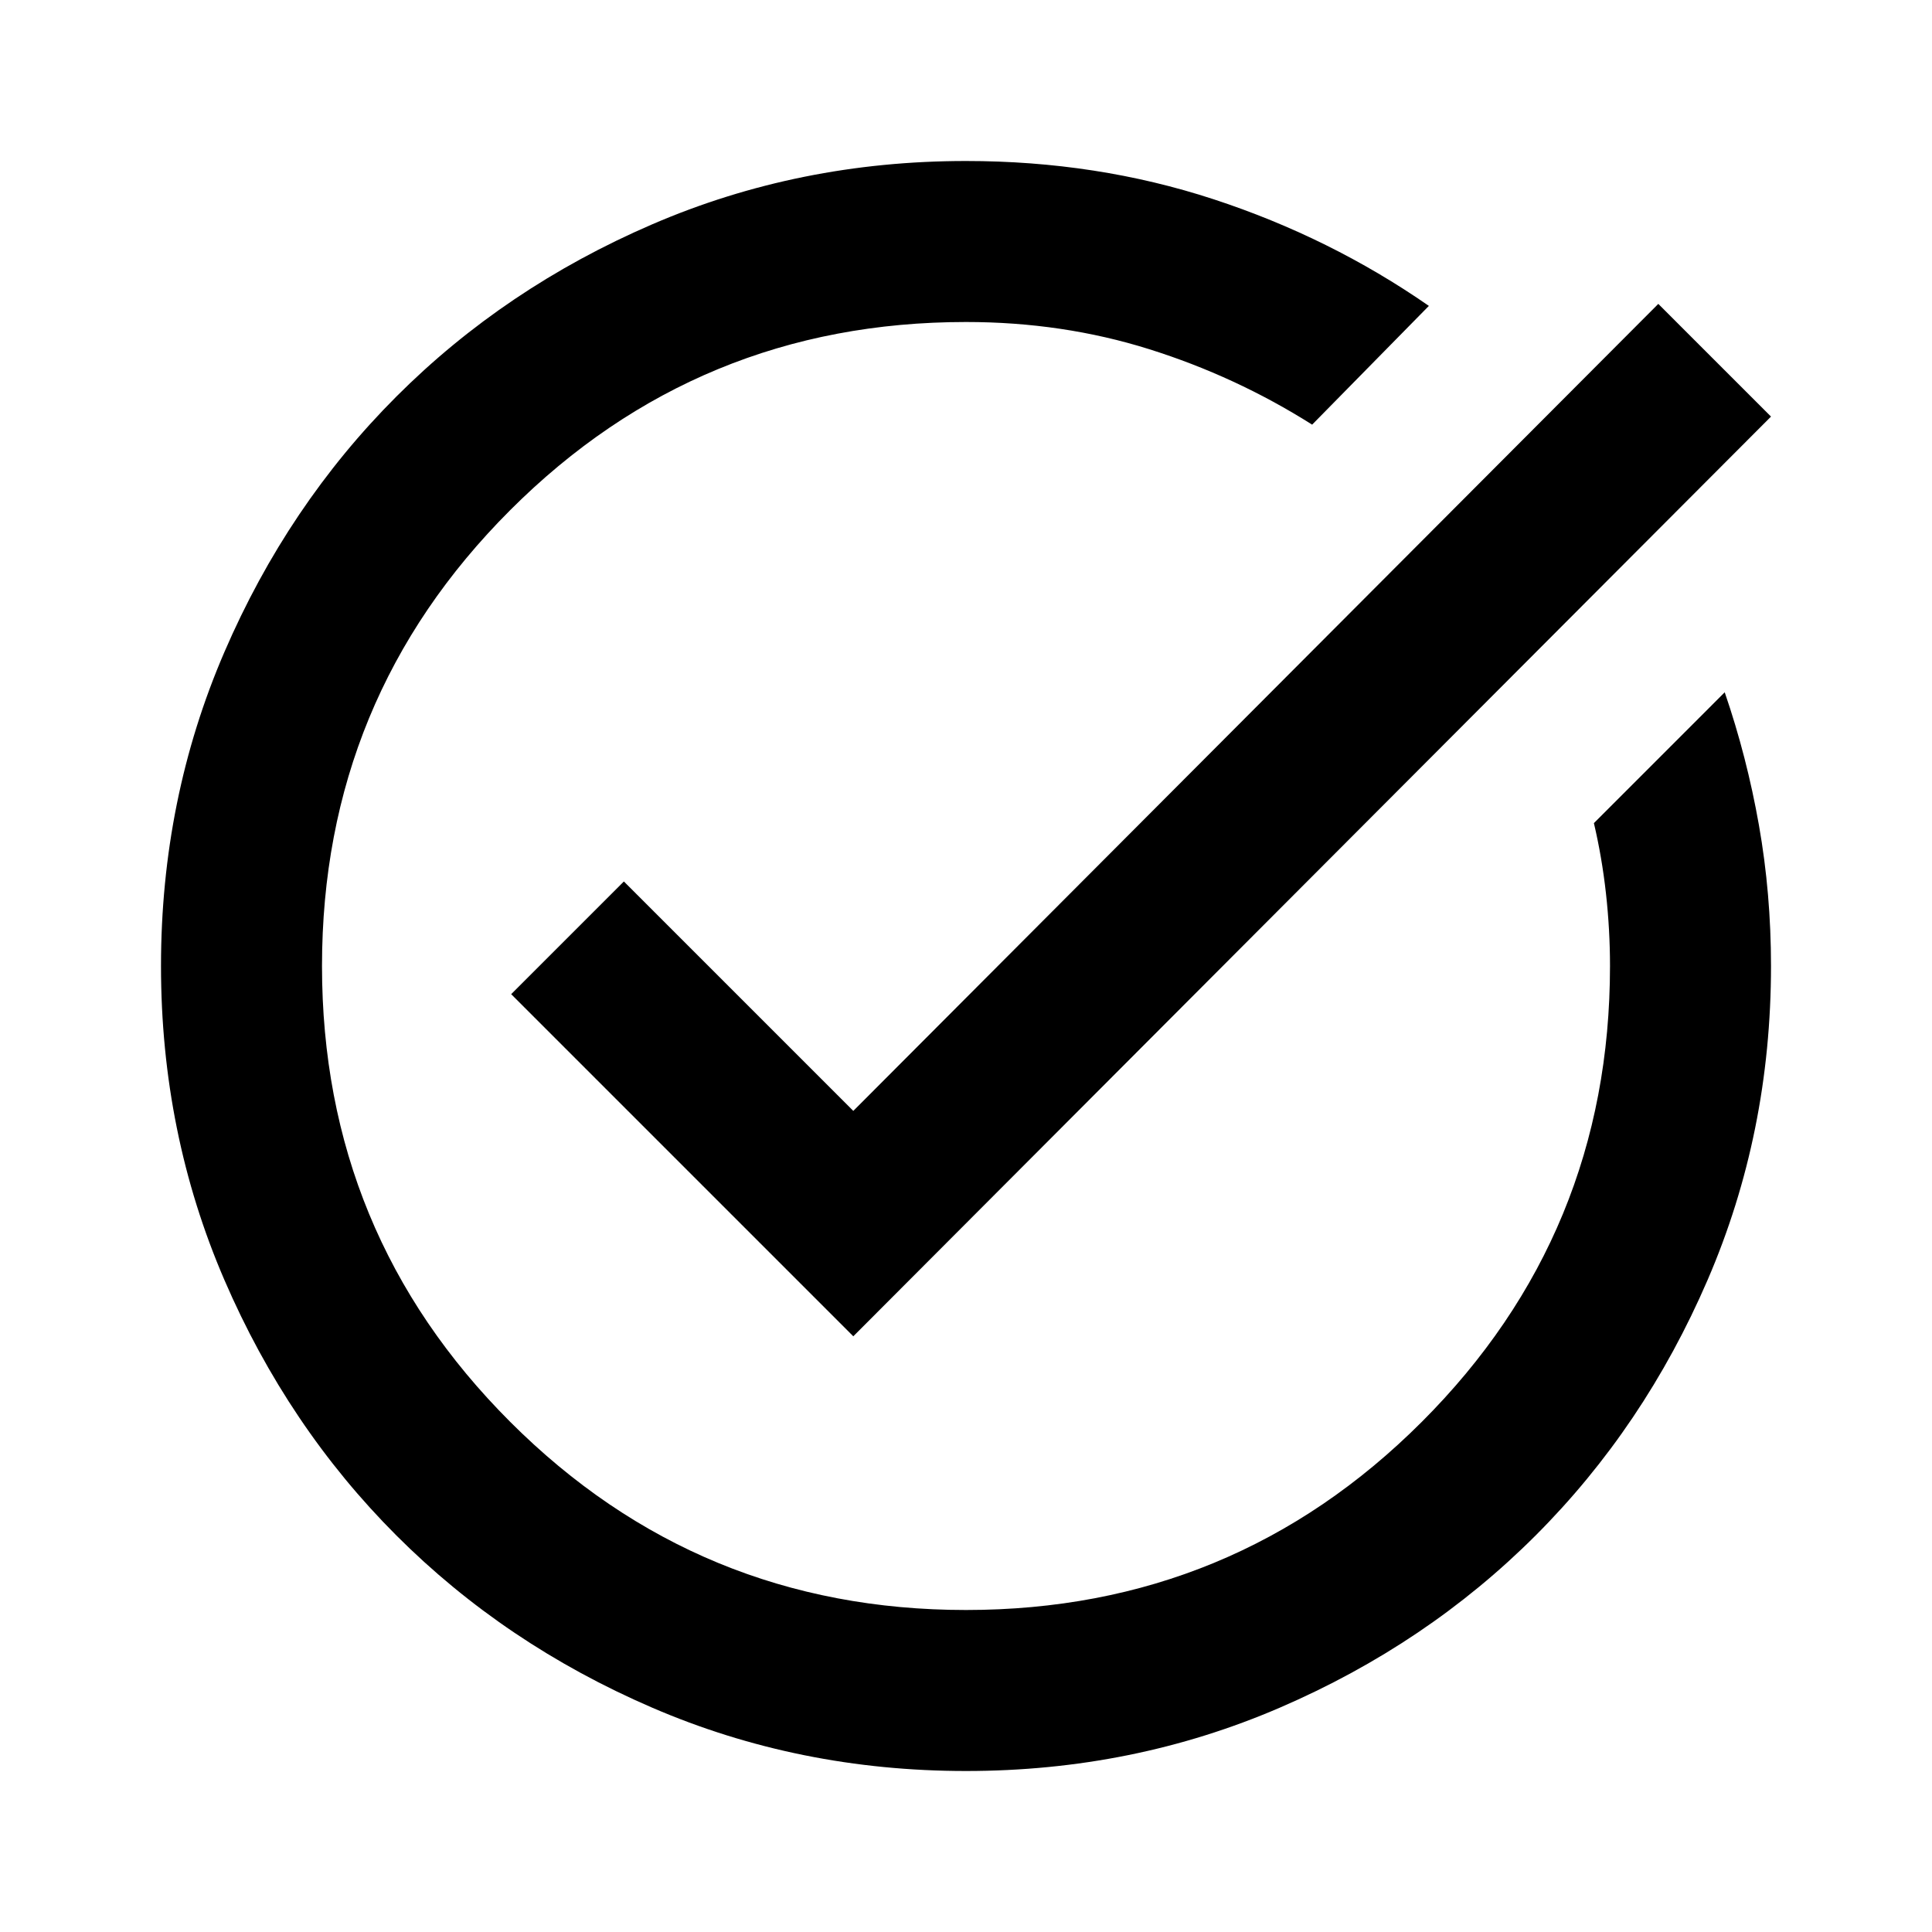
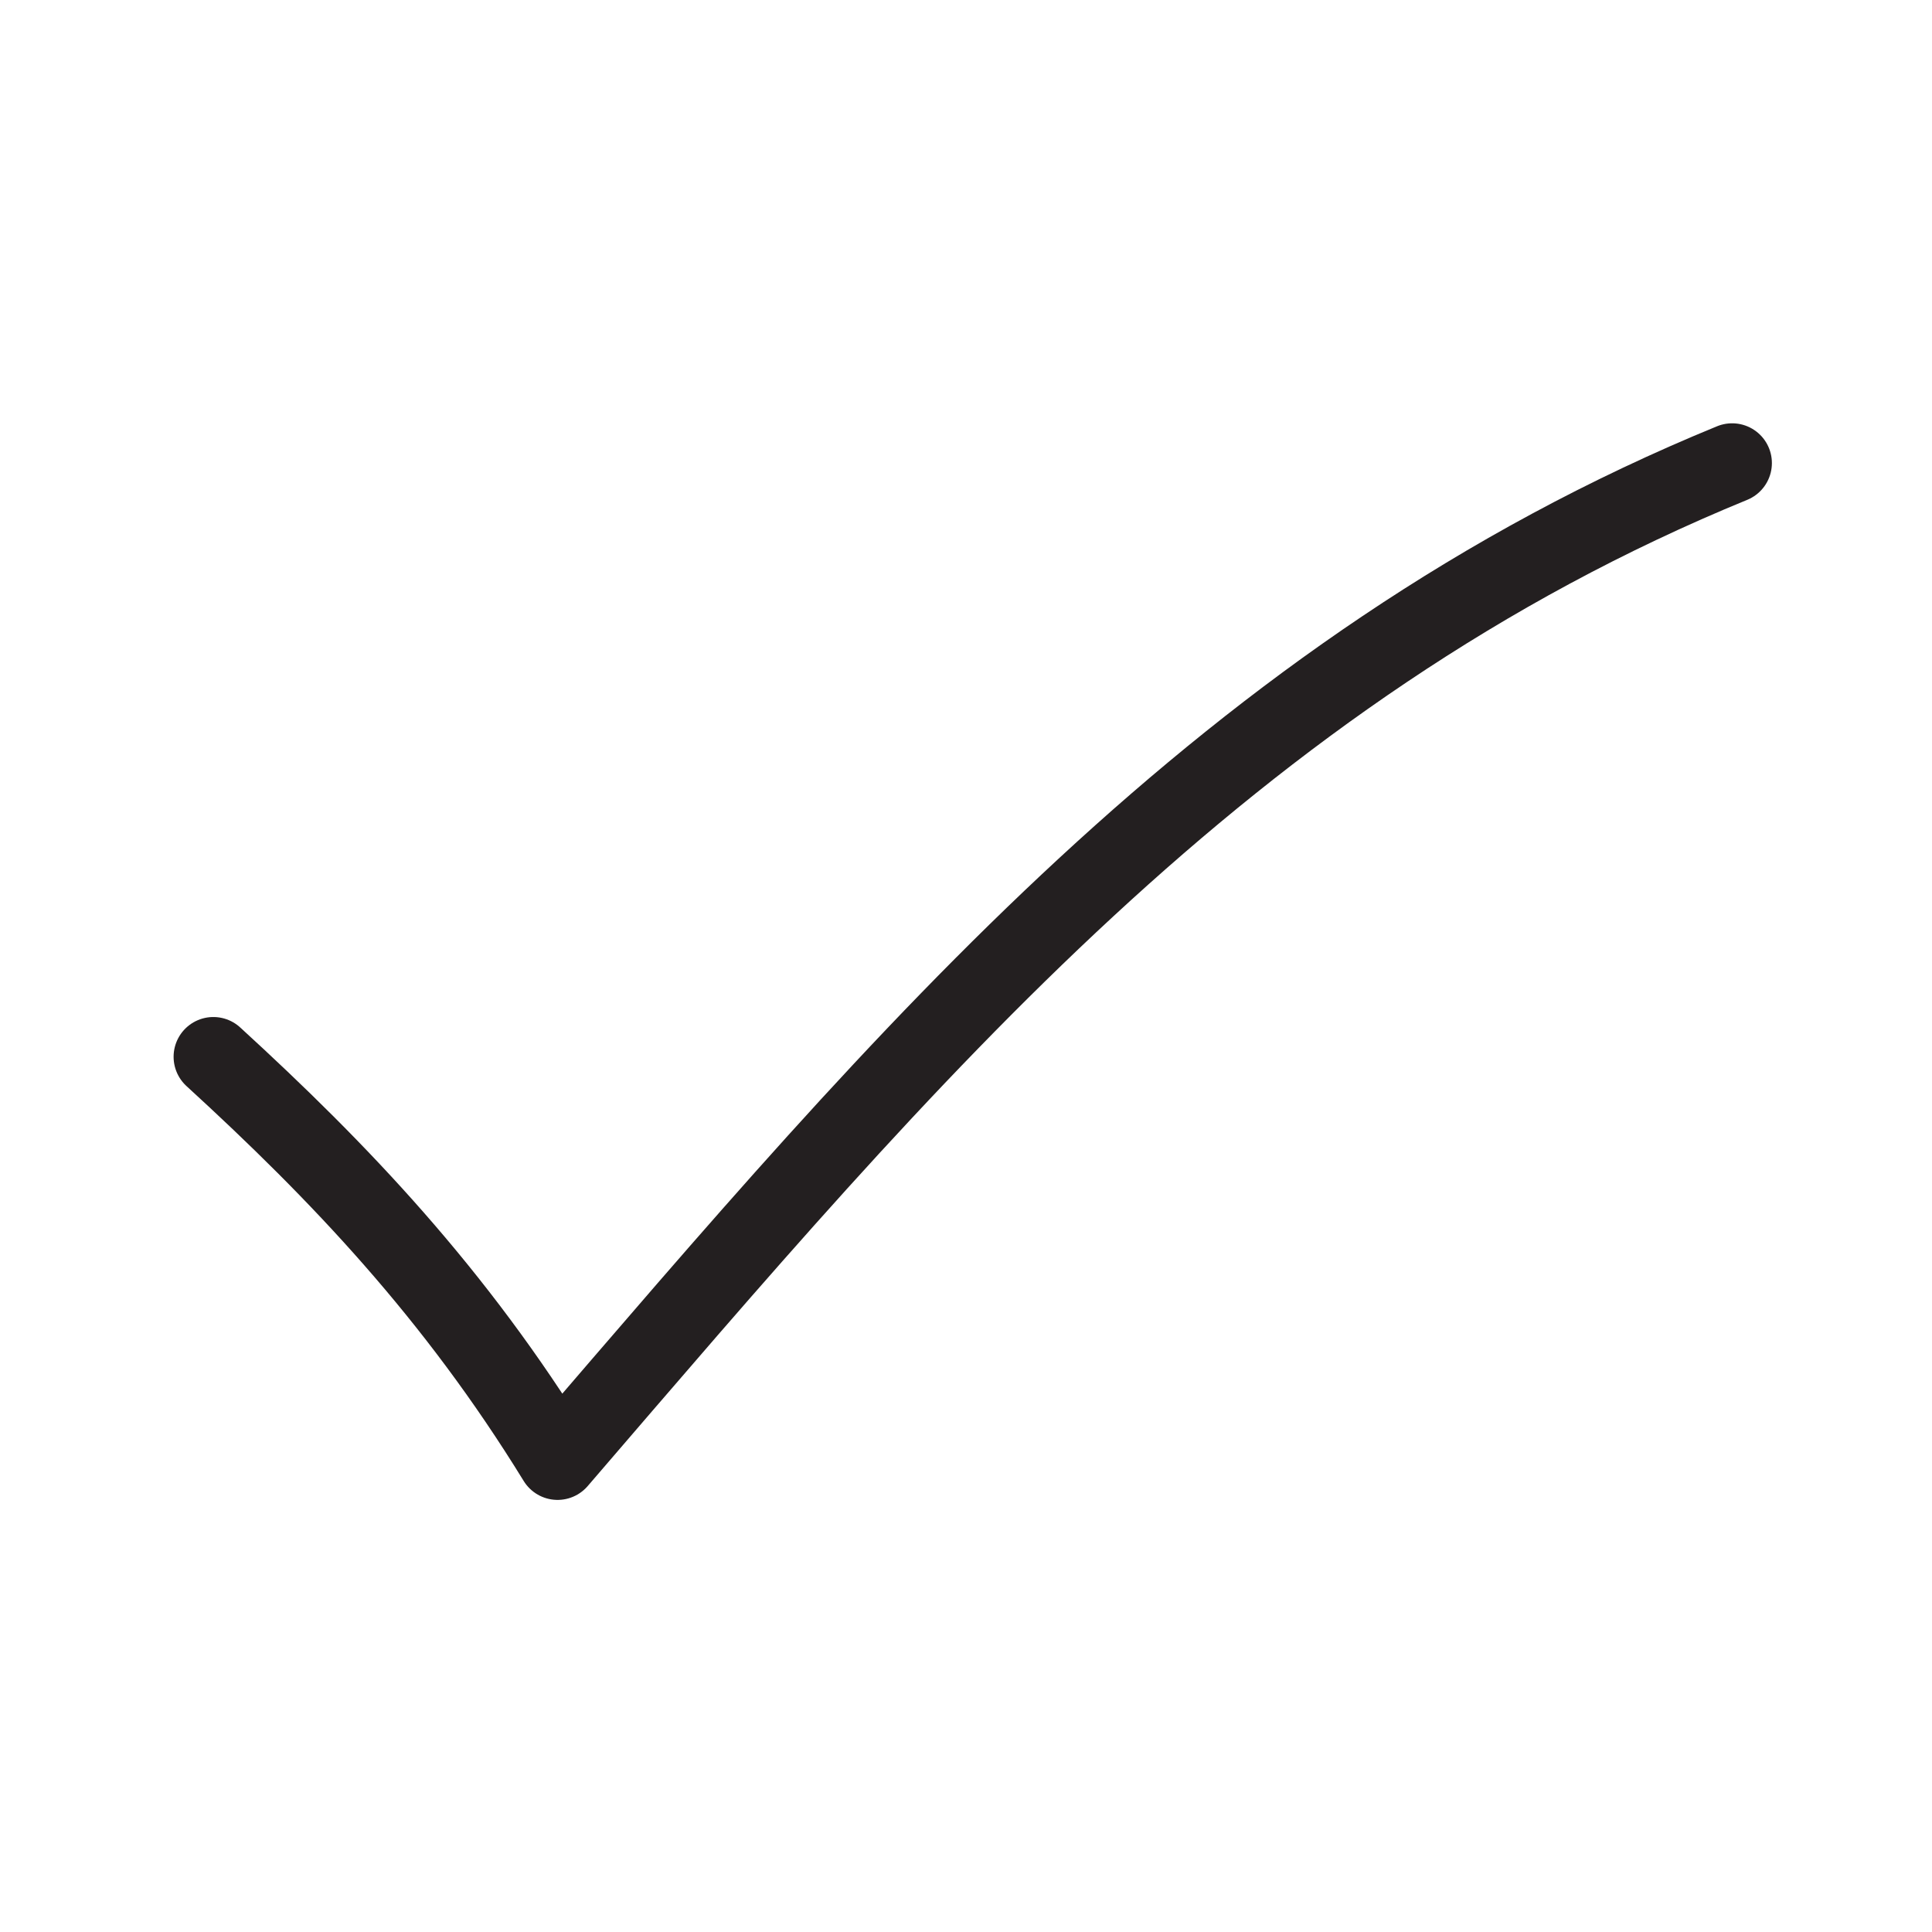
- <svg xmlns="http://www.w3.org/2000/svg" height="24" viewBox="0 -960 960 960" width="24">
-   <path d="M480-80q-83 0-156-31.5T197-197q-54-54-85.5-127T80-480q0-83 31.5-156T197-763q54-54 127-85.5T480-880q65 0 123 19t107 53l-58 59q-38-24-81-37.5T480-800q-133 0-226.5 93.5T160-480q0 133 93.5 226.5T480-160q133 0 226.5-93.5T800-480q0-18-2-36t-6-35l65-65q11 32 17 66t6 70q0 83-31.5 156T763-197q-54 54-127 85.5T480-80Zm-56-216L254-466l56-56 114 114 400-401 56 56-456 457Z" />
+ <svg xmlns="http://www.w3.org/2000/svg" width="850.394" height="850.394" viewBox="0 0 850.394 850.394" overflow="visible">
+   <path d="M93.91 465.152c55.285 50.592 106.351 104.075 151.505 177.549 153.711-178.606 294.866-347.879 517.006-438.88" fill="none" stroke="#231f20" stroke-width="35" stroke-linecap="round" stroke-linejoin="round" />
+   <path fill="none" d="M0 0h850.394v850.394H0z" />
</svg>
